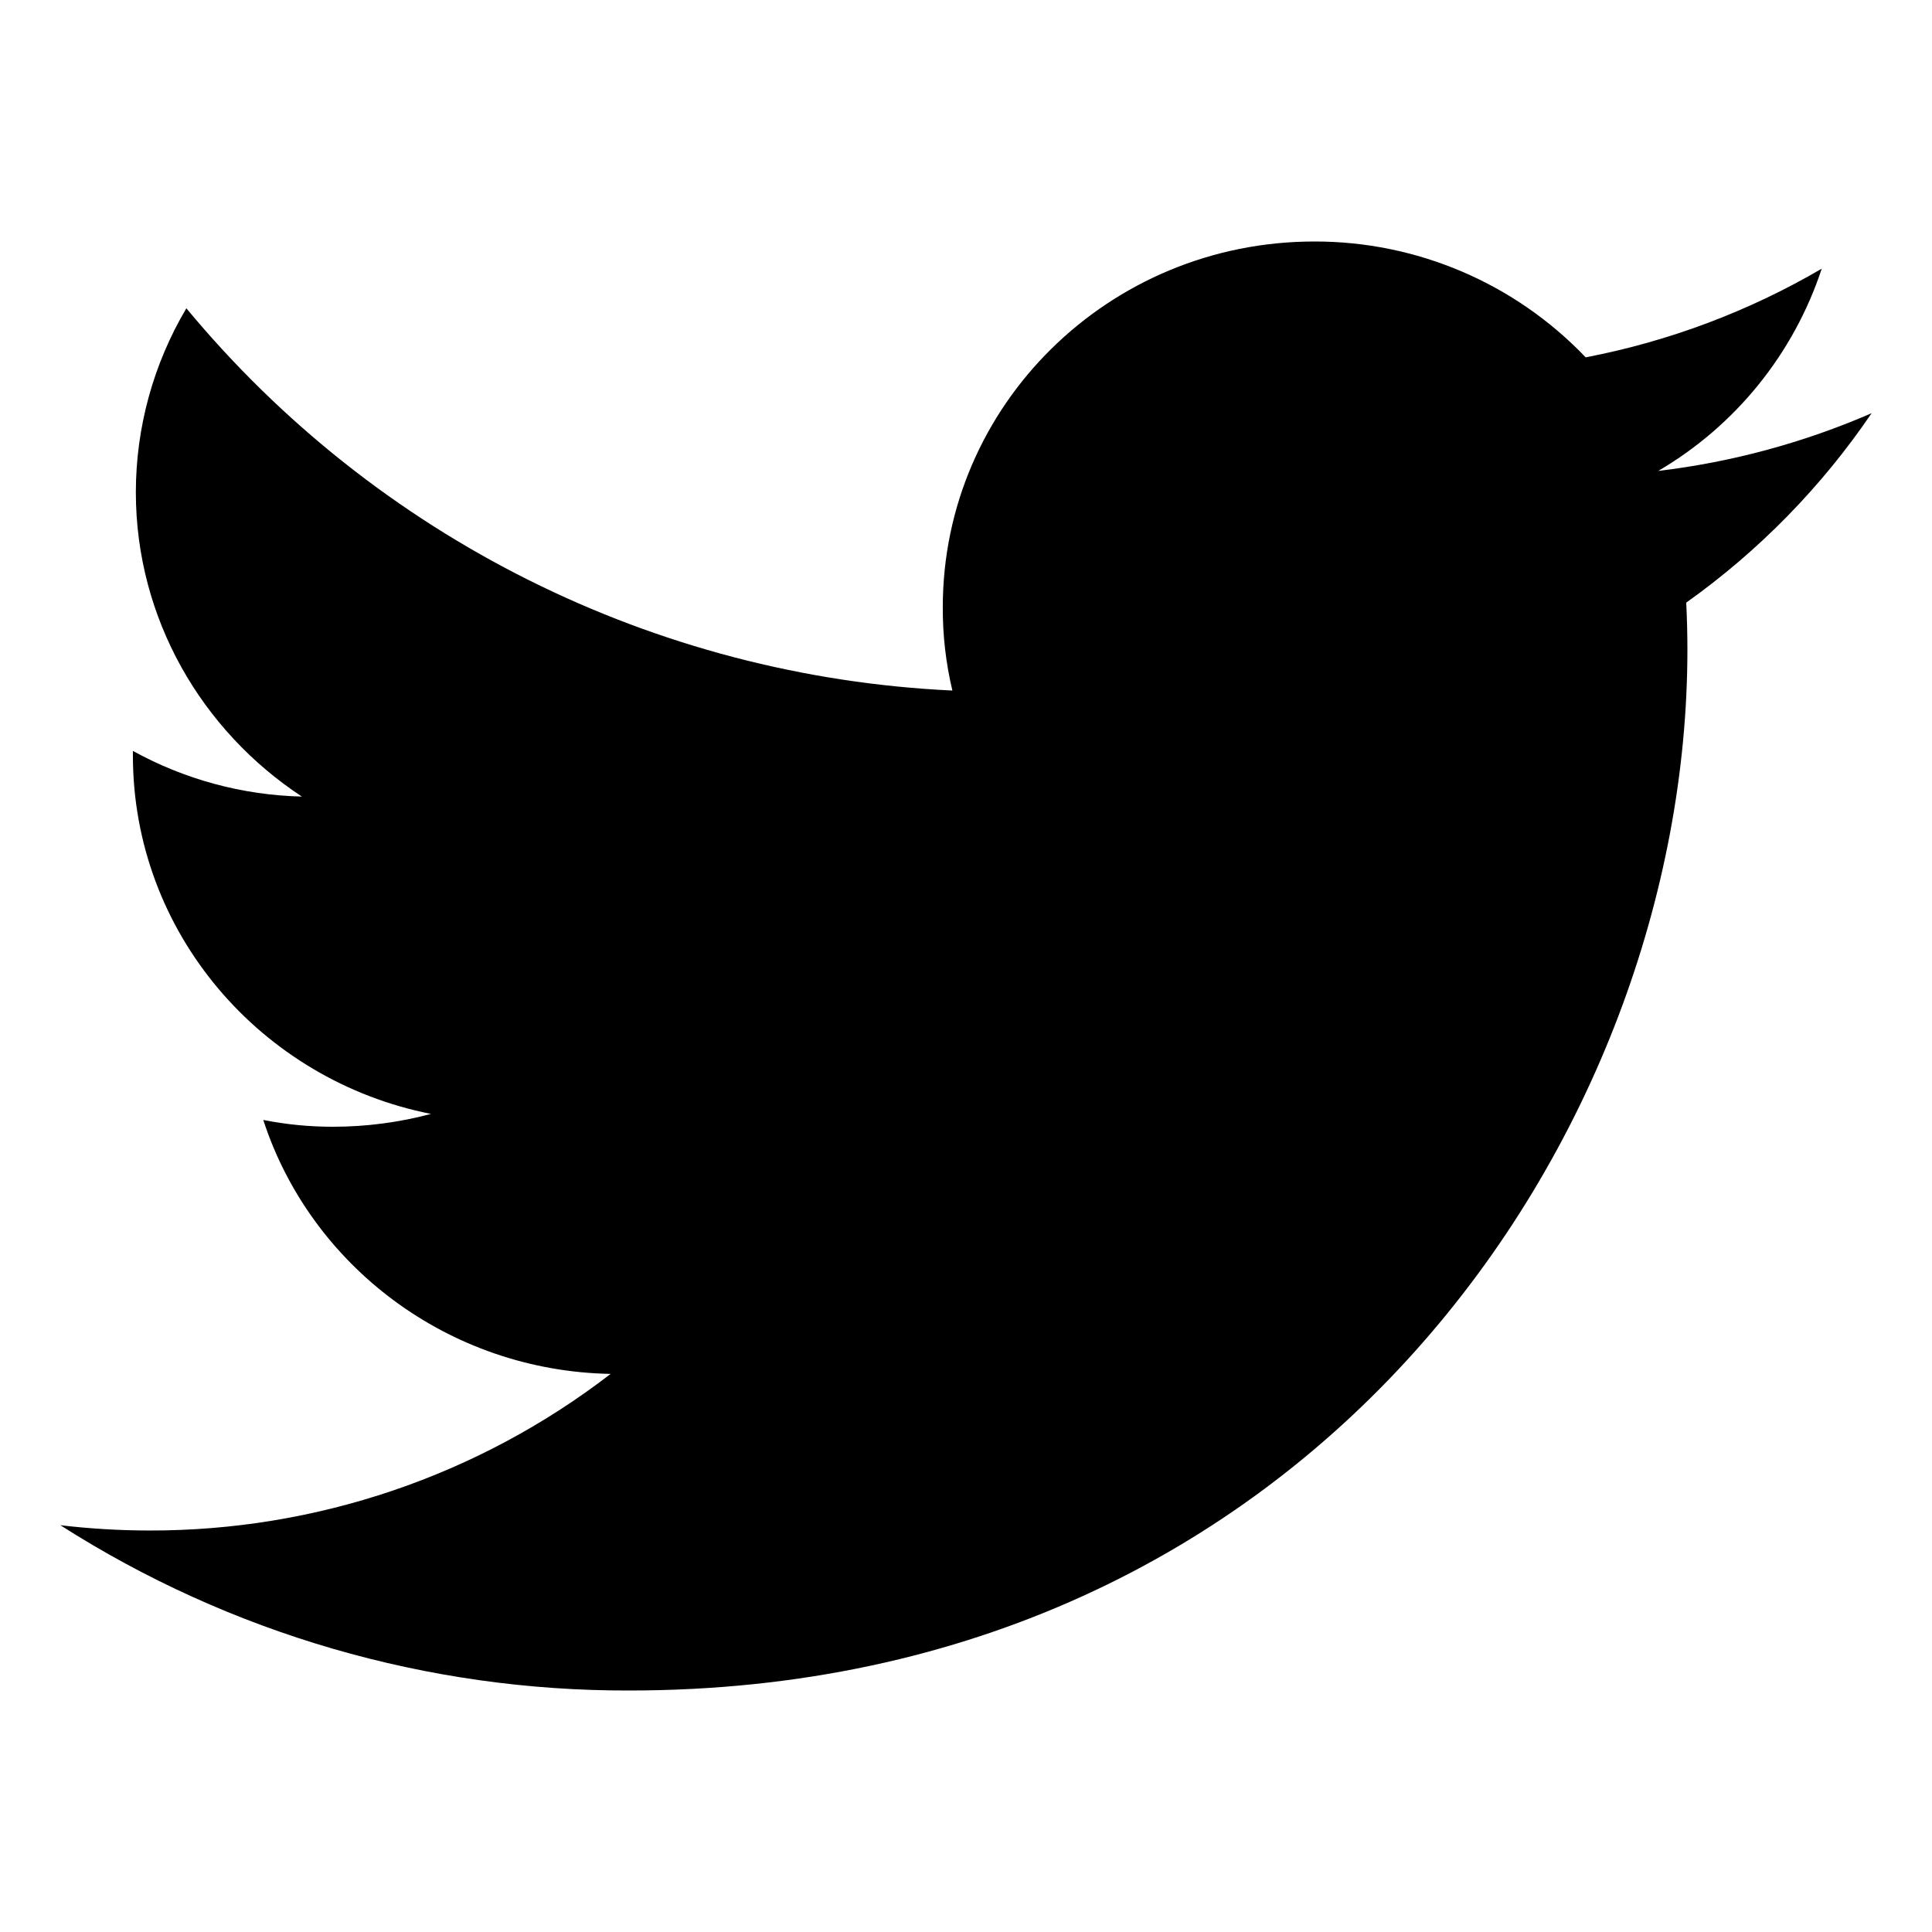
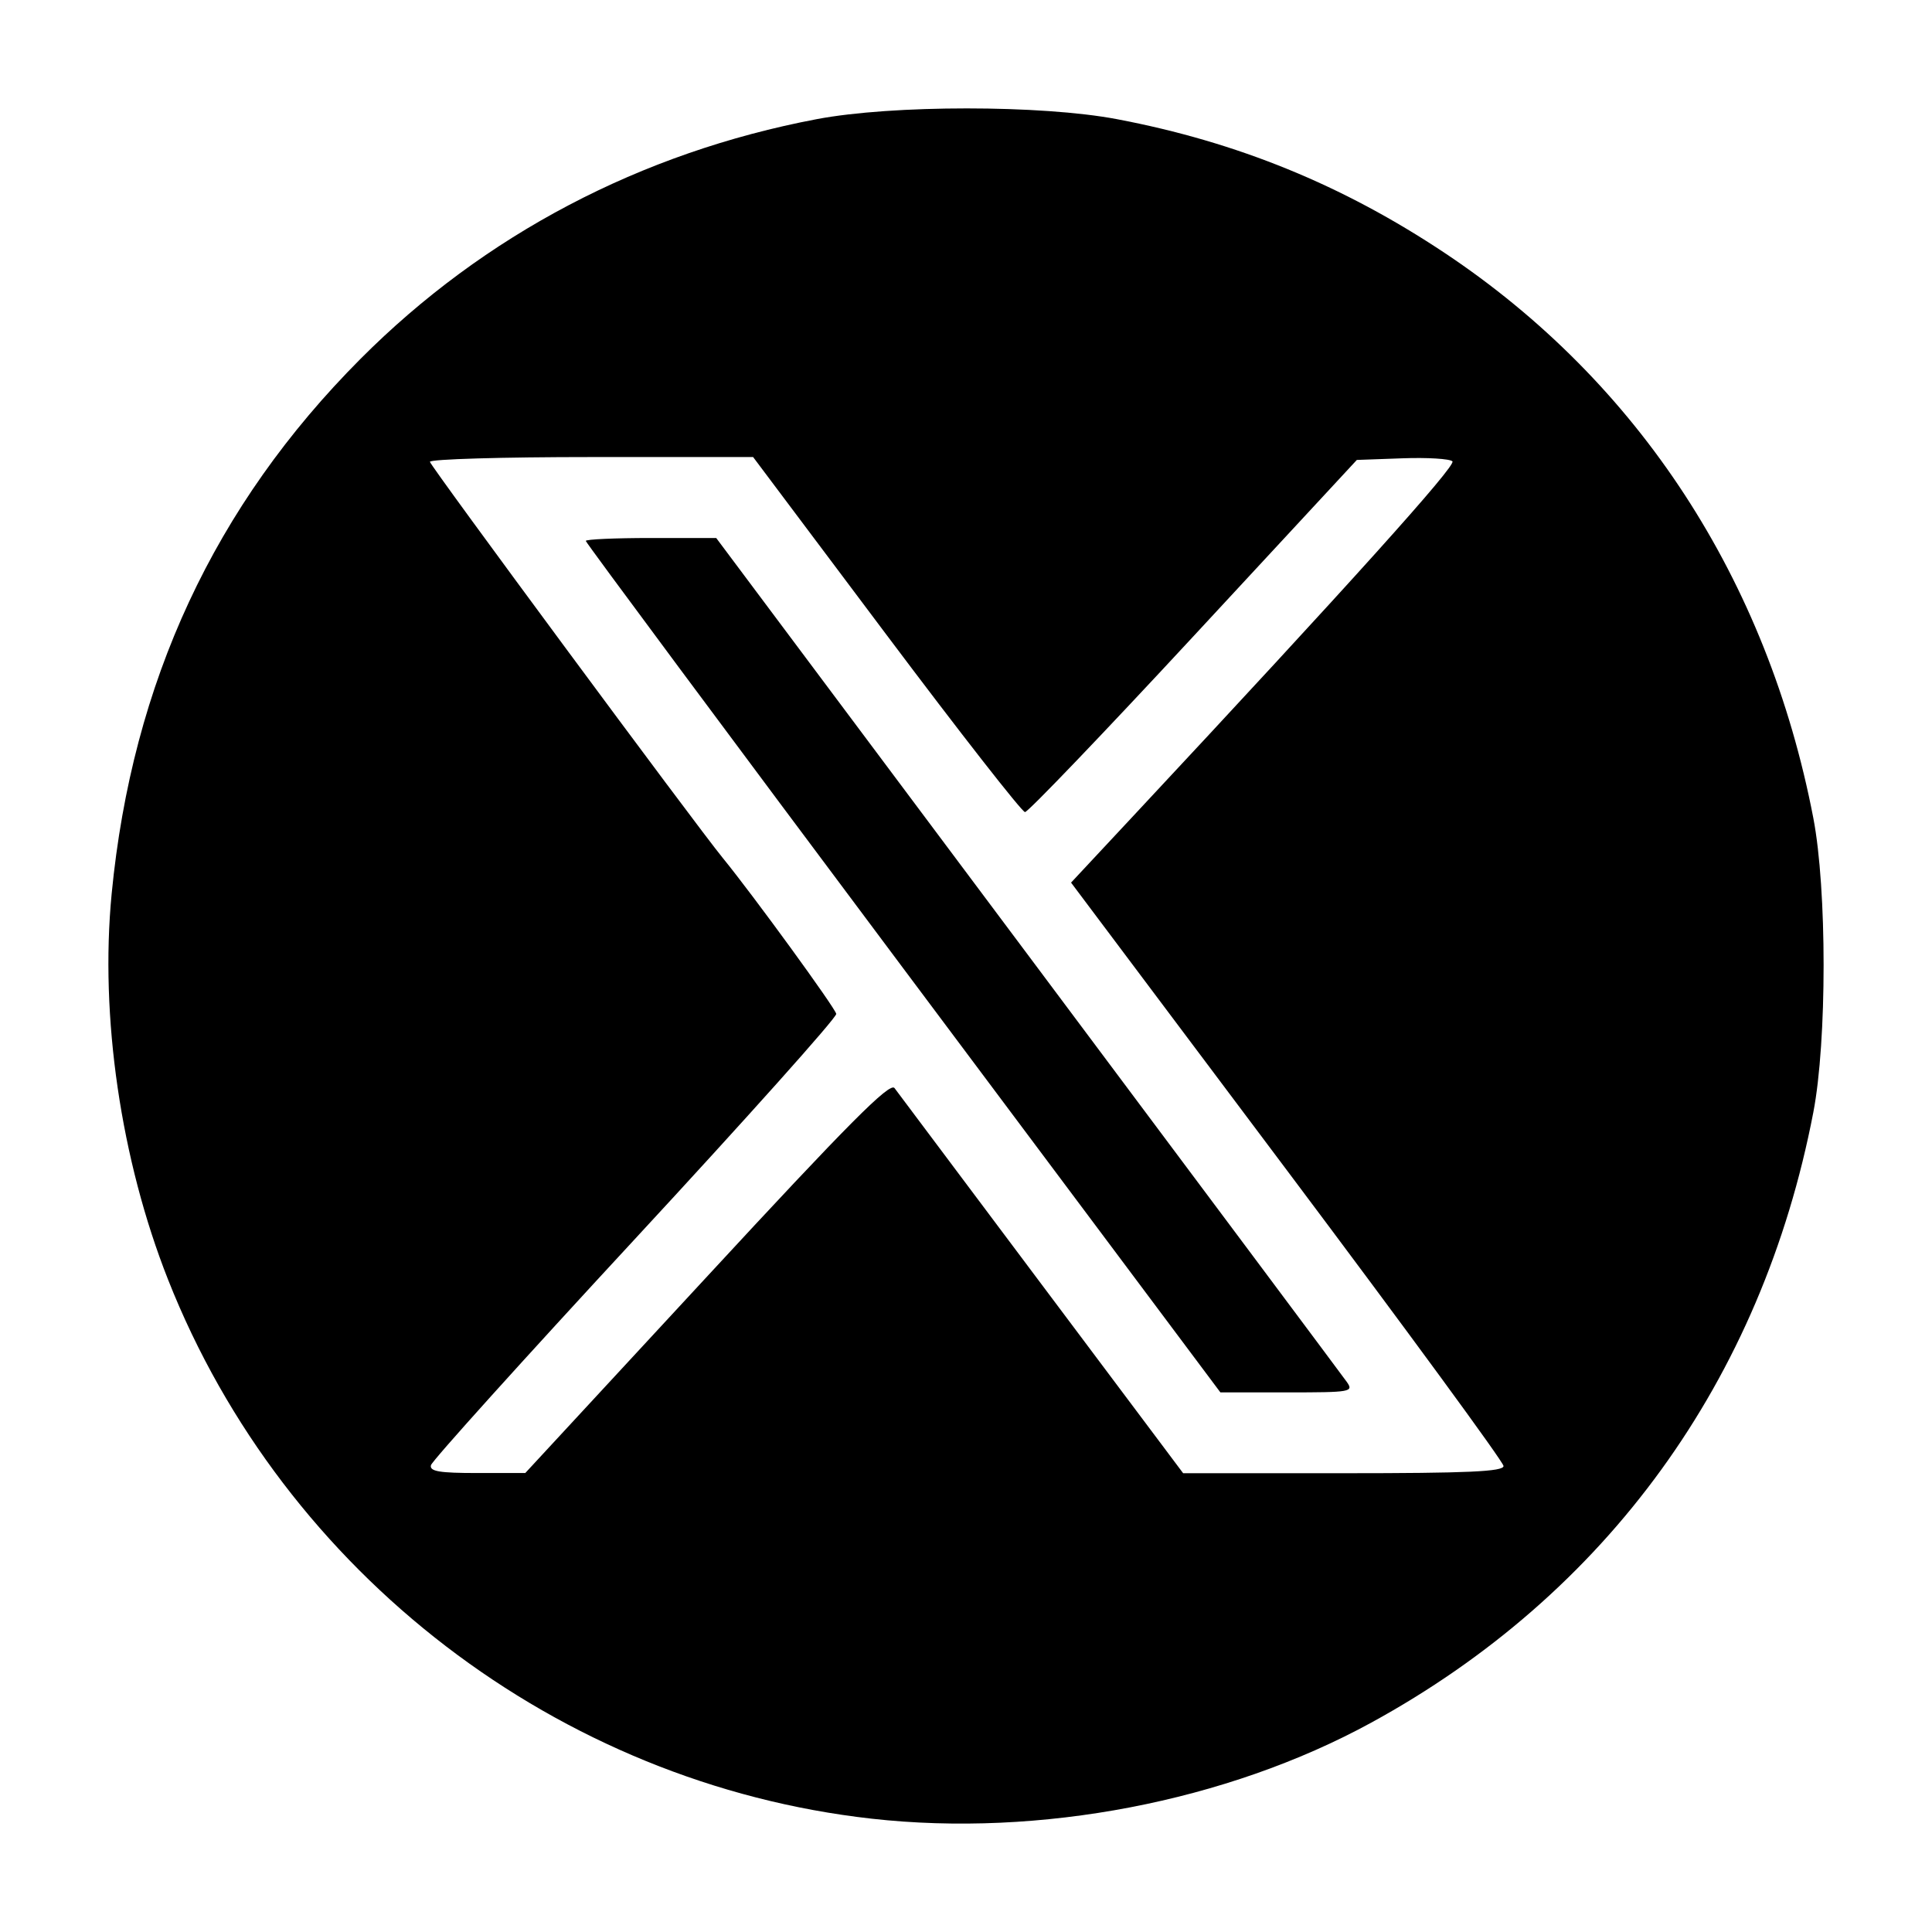
- <svg xmlns="http://www.w3.org/2000/svg" fill="#e5e5e6" viewBox="0 0 512 512" version="1.1" id="svg864">
+ <svg xmlns="http://www.w3.org/2000/svg" fill="#e5e5e6" viewBox="0 0 512 512" version="1.1" id="svg864" xml:space="preserve">
  <defs id="defs868" />
  <link type="text/css" id="dark-mode" rel="stylesheet" href="" />
  <style type="text/css" id="dark-mode-custom-style" />
-   <path d="m 496,109.5 a 201.8,201.8 0 0 1 -56.55,15.3 97.51,97.51 0 0 0 43.33,-53.6 197.74,197.74 0 0 1 -62.56,23.5 99.14,99.14 0 0 0 -71.91,-30.7 c -54.42,0 -98.46,43.4 -98.46,96.9 a 93.21,93.21 0 0 0 2.54,22.1 A 280.7,280.7 0 0 1 49.39,81.7 95.69,95.69 0 0 0 36,130.4 c 0,33.6 17.53,63.3 44,80.7 a 97.5,97.5 0 0 1 -44.78,-12.1 v 1.2 c 0,47 34,86.1 79,95 a 100.76,100.76 0 0 1 -25.94,3.4 94.38,94.38 0 0 1 -18.51,-1.8 c 12.51,38.5 48.92,66.5 92.05,67.3 a 199.59,199.59 0 0 1 -122.32,41.5 203,203 0 0 1 -23.5,-1.4 278.68,278.68 0 0 0 150.74,43.8 c 181.36,0 280.44,-147.7 280.44,-275.8 0,-4.2 -0.11,-8.4 -0.31,-12.5 a 198.48,198.48 0 0 0 49.13,-50.2 z" id="path183" style="fill:#000000;fill-opacity:1" />
+   <path style="fill:#000000;fill-opacity:1;stroke-width:5.782" d="M 230.969,481.968 C 147.966,472.674 75.31,417.001 44.542,339.121 31.996,307.369 26.44,269.346 29.593,236.834 35.028,180.775 56.827,133.934 95.558,95.084 128.298,62.243 169.812,40.431 216.435,31.578 c 20.02,-3.801 59.534,-3.801 79.554,0 31.938,6.066 59.832,17.452 86.878,35.461 51.381,34.219 85.525,86.557 97.68,149.738 3.636,18.892 3.636,59.127 0,78.022 -13.651,70.952 -54.734,127.635 -117.243,161.77 -38.233,20.876 -87.785,30.39 -132.336,25.4 z M 187.346,338.327 c 37.493,-40.568 48.491,-51.621 49.709,-49.977 0.859,1.174 18.422,24.609 39.028,52.091 l 37.464,49.977 h 42.473 c 32.981,0 42.463,-0.432 42.429,-1.916 0,-1.051 -25.82,-36.267 -57.325,-78.257 l -57.281,-76.344 16.562,-17.746 c 57.379,-61.466 85.588,-92.811 84.504,-93.895 -0.683,-0.679 -6.662,-1.051 -13.289,-0.804 l -12.045,0.432 -43.24,46.662 c -23.782,25.665 -43.895,46.662 -44.696,46.662 -0.8,0 -17.341,-21.169 -36.756,-47.045 l -35.301,-47.045 h -42.824 c -23.553,0 -42.825,0.556 -42.825,1.267 0,0.958 70.274,96.003 77.668,105.056 8.01,9.801 29.876,39.858 30.012,41.251 0.092,1.02 -23.918,27.853 -53.368,59.671 -29.451,31.818 -53.769,58.784 -54.041,59.93 -0.386,1.638 2.284,2.07 12.252,2.07 h 12.746 z m 51.982,-81.764 C 193.079,194.72 155.239,143.772 155.239,143.349 c 0,-0.432 7.777,-0.773 17.283,-0.773 h 17.283 l 82.542,110.393 c 45.398,60.721 83.442,111.669 84.542,113.217 1.907,2.688 1.19,2.812 -15.736,2.812 h -17.736 z" id="path73" />
</svg>
